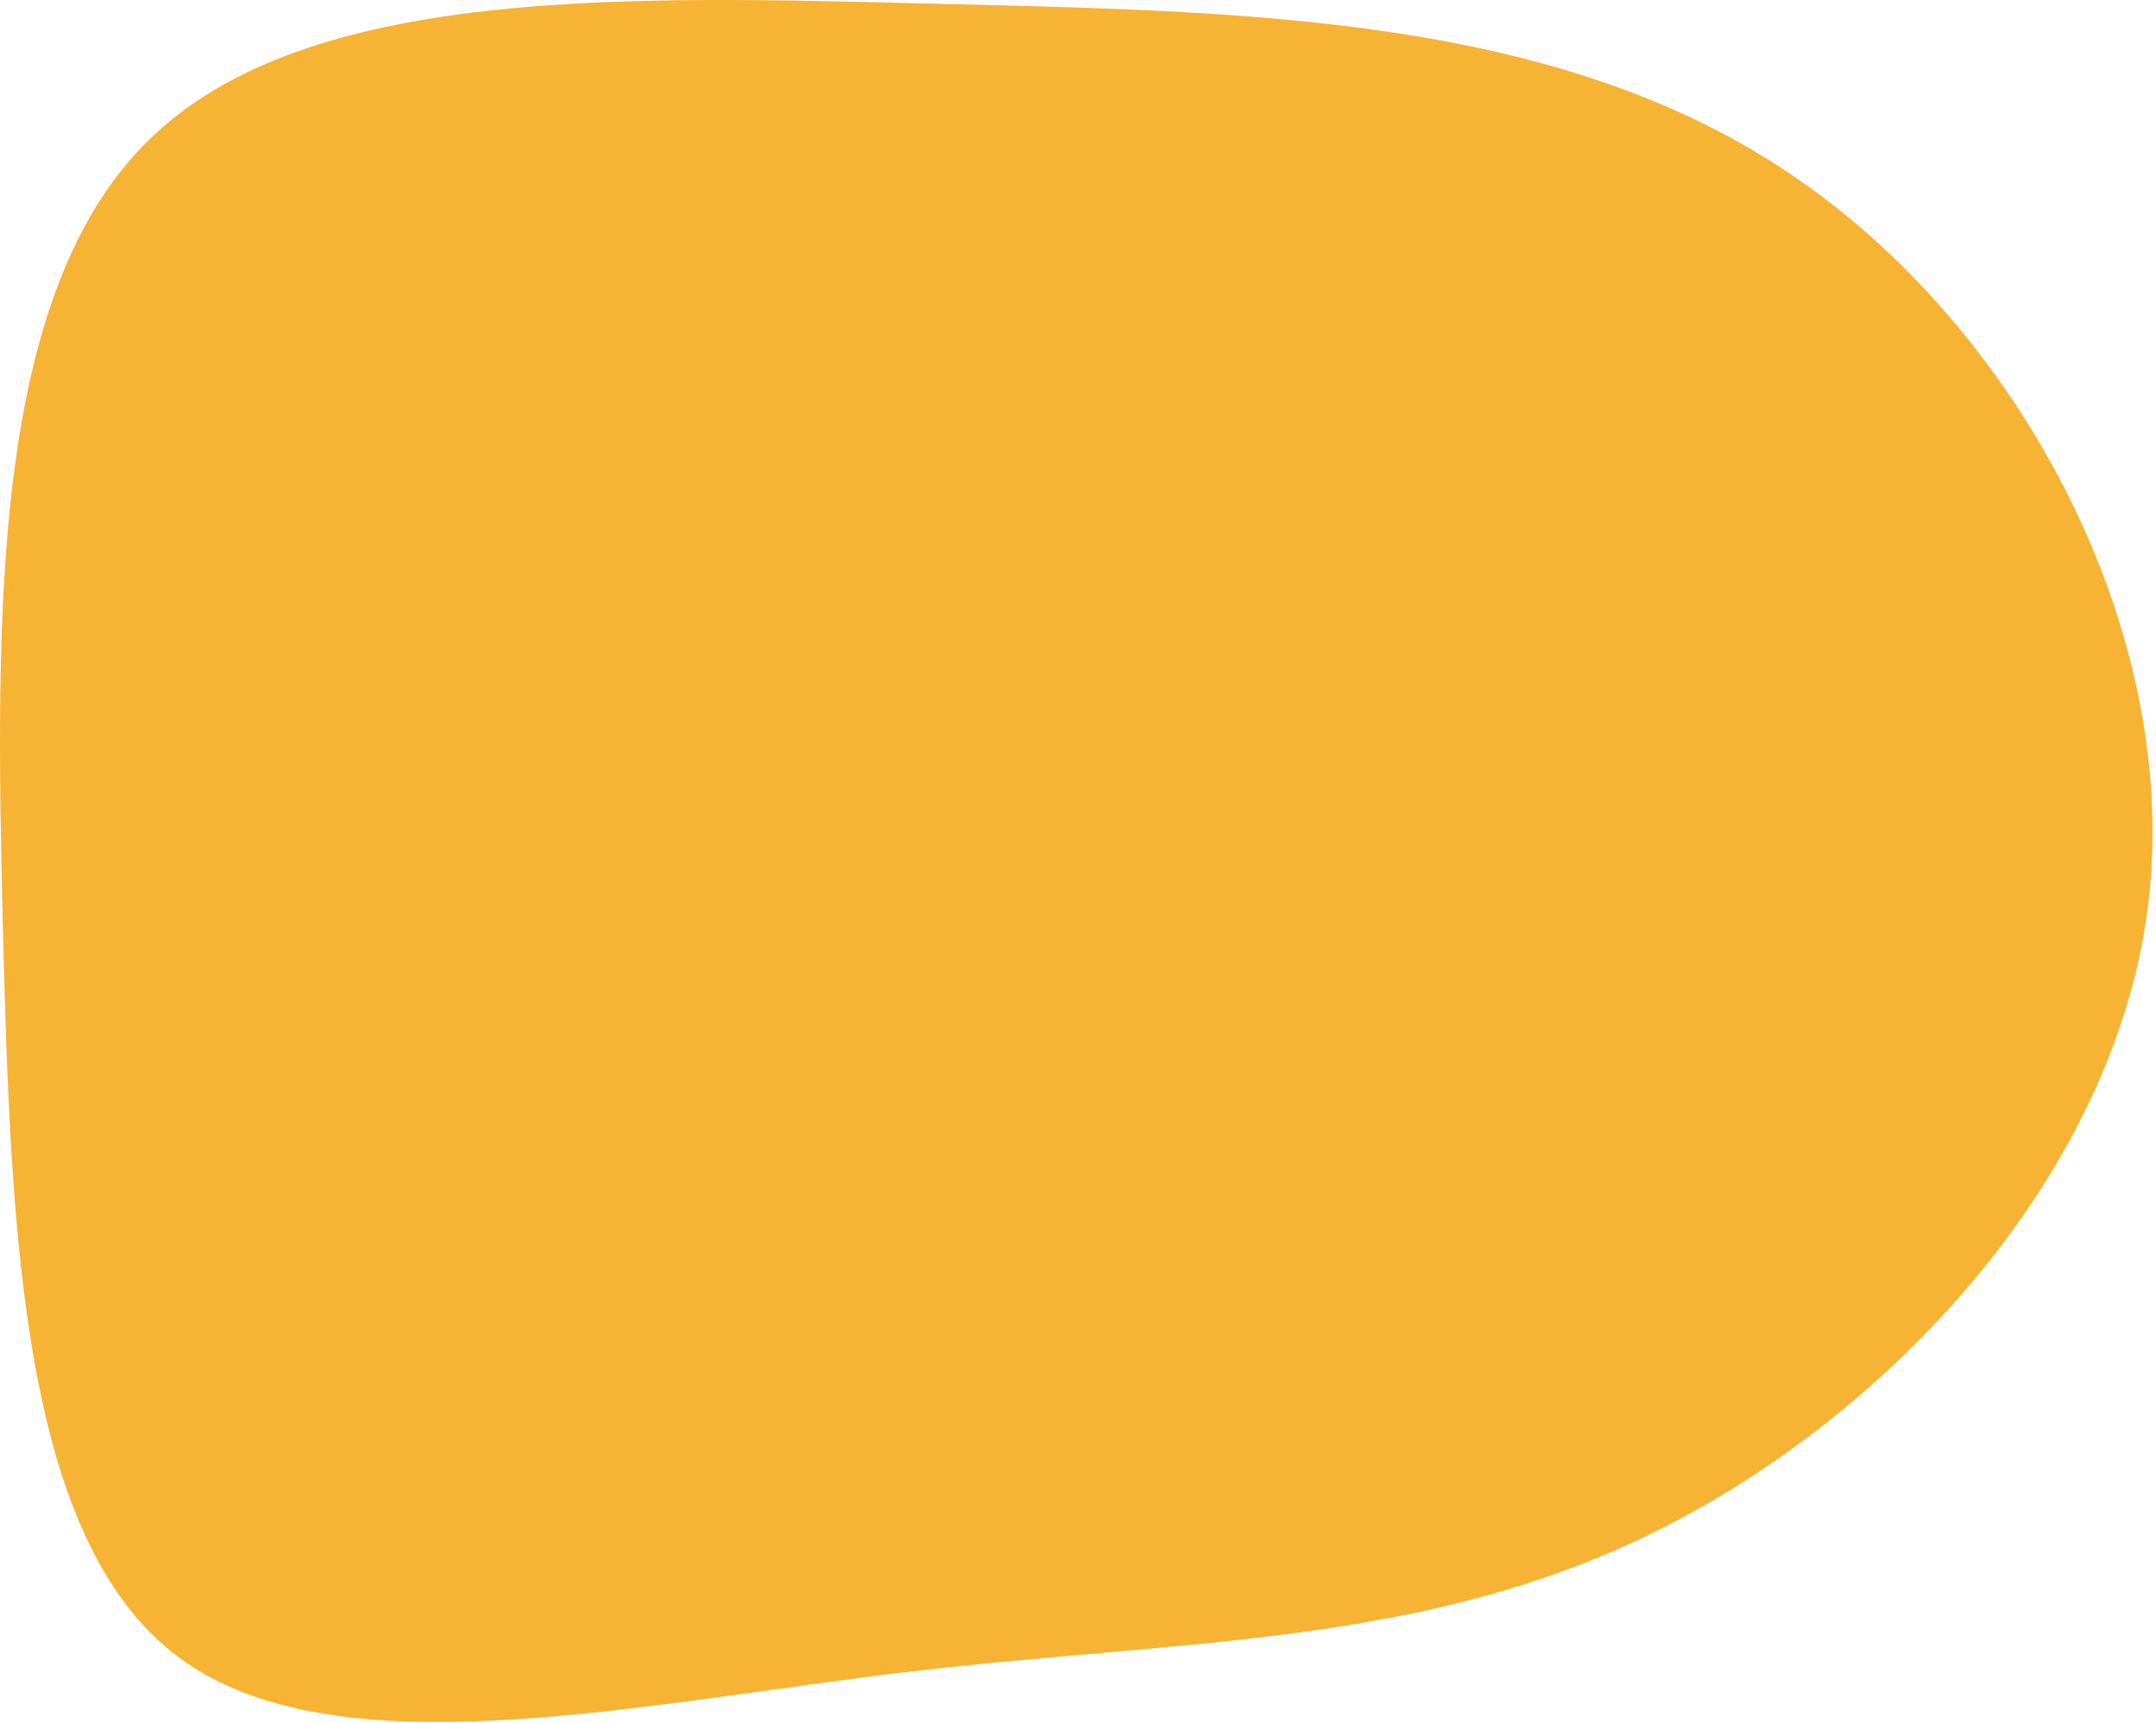
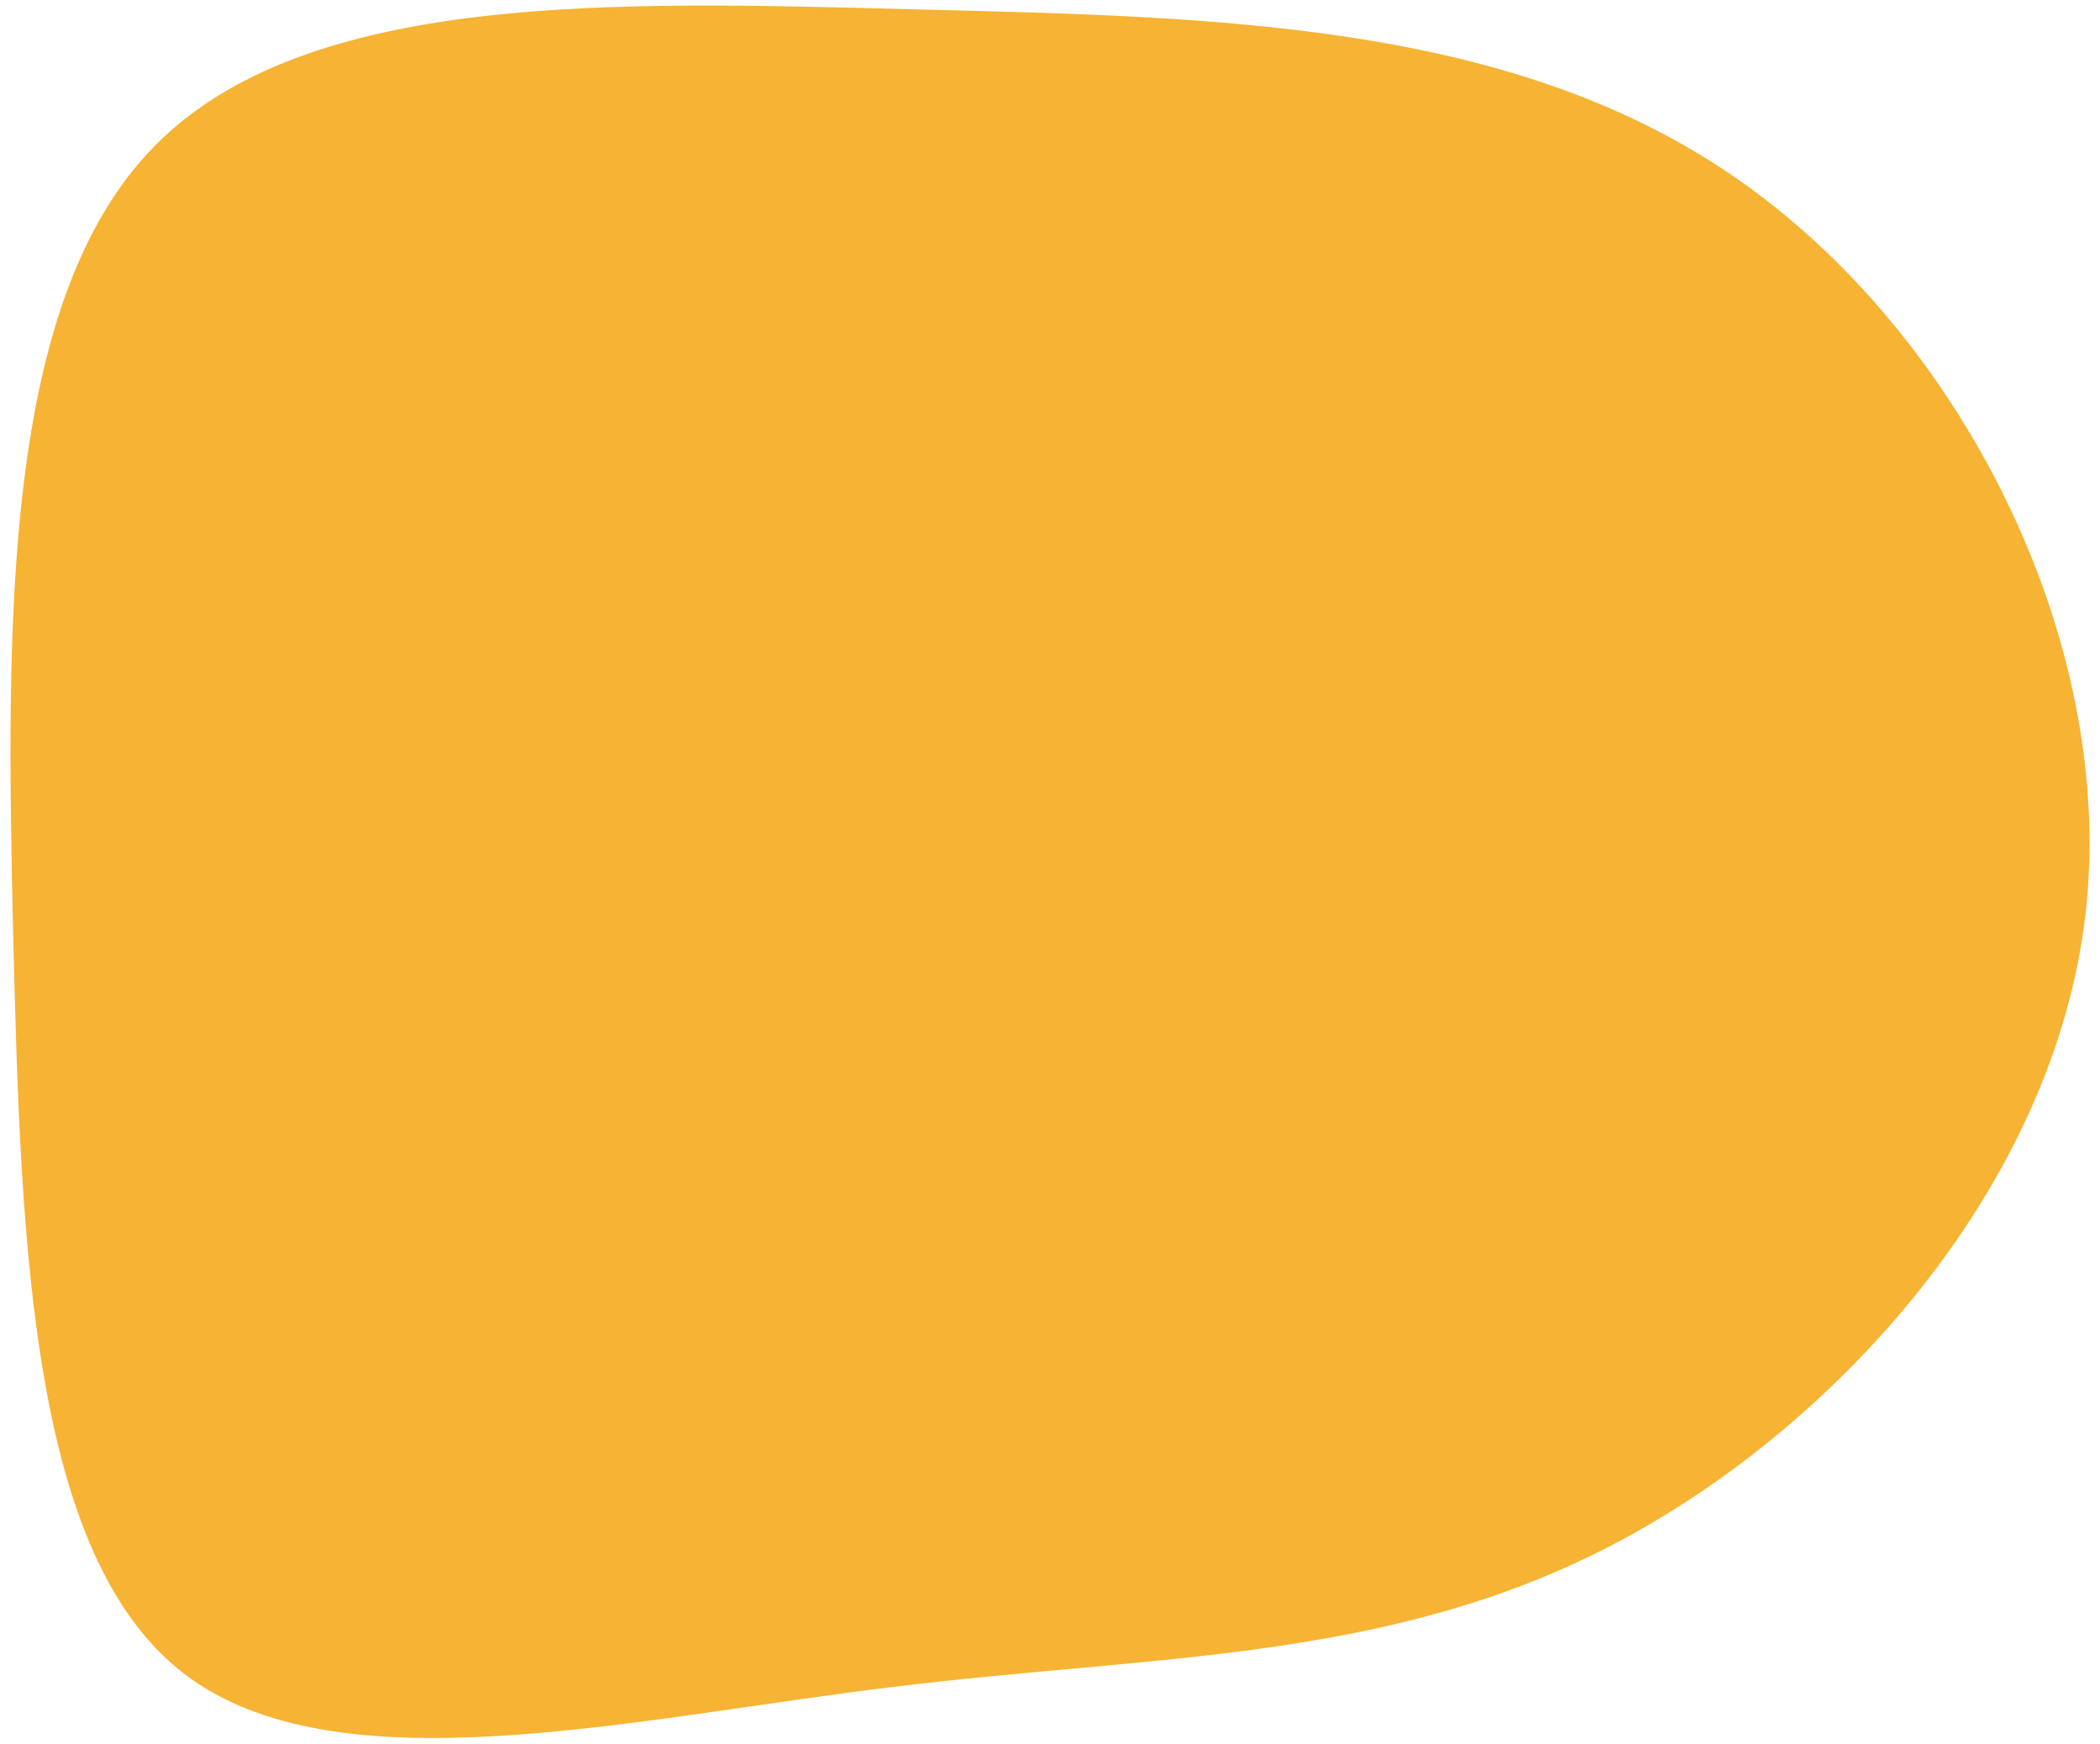
- <svg xmlns="http://www.w3.org/2000/svg" width="100%" height="100%" viewBox="0 0 463 370" version="1.1" xml:space="preserve" style="fill-rule:evenodd;clip-rule:evenodd;stroke-linejoin:round;stroke-miterlimit:2;">
-   <g transform="matrix(1,0,0,1,-218.873,-115.097)">
-     <g transform="matrix(1,0,0,1,421.777,315.512)">
-       <path d="M180.6,-163.7C230.6,-130.6 265.3,-65.3 258.5,-6.8C251.6,51.6 203.2,103.2 153.2,128.2C103.2,153.2 51.6,151.6 -6.8,158.5C-65.3,165.3 -130.6,180.6 -164.4,155.6C-198.2,130.6 -200.6,65.3 -202.3,-1.6C-203.9,-68.6 -204.8,-137.2 -171,-170.3C-137.2,-203.5 -68.6,-201.3 -1.6,-199.6C65.3,-198 130.6,-196.9 180.6,-163.7" style="fill:rgb(247,179,52);fill-rule:nonzero;" />
-     </g>
-   </g>
+ <svg xmlns="http://www.w3.org/2000/svg" width="100%" height="100%" viewBox="0 0 530 440" version="1.1" xml:space="preserve" style="fill-rule:evenodd;clip-rule:evenodd;stroke-linejoin:round;stroke-miterlimit:2;">
+   <path d="M437.96,44.809C494.714,83.941 534.101,161.14 526.382,230.3C518.55,299.342 463.612,360.344 406.858,389.9C350.105,419.455 291.534,417.564 225.246,425.721C158.844,433.76 84.723,451.848 46.357,422.293C7.992,392.737 5.268,315.538 3.338,236.447C1.522,157.239 0.5,76.138 38.866,37.007C77.232,-2.243 155.098,0.358 231.148,2.368C307.085,4.259 381.206,5.56 437.96,44.809" style="fill:rgb(247,179,52);fill-rule:nonzero;" />
</svg>
